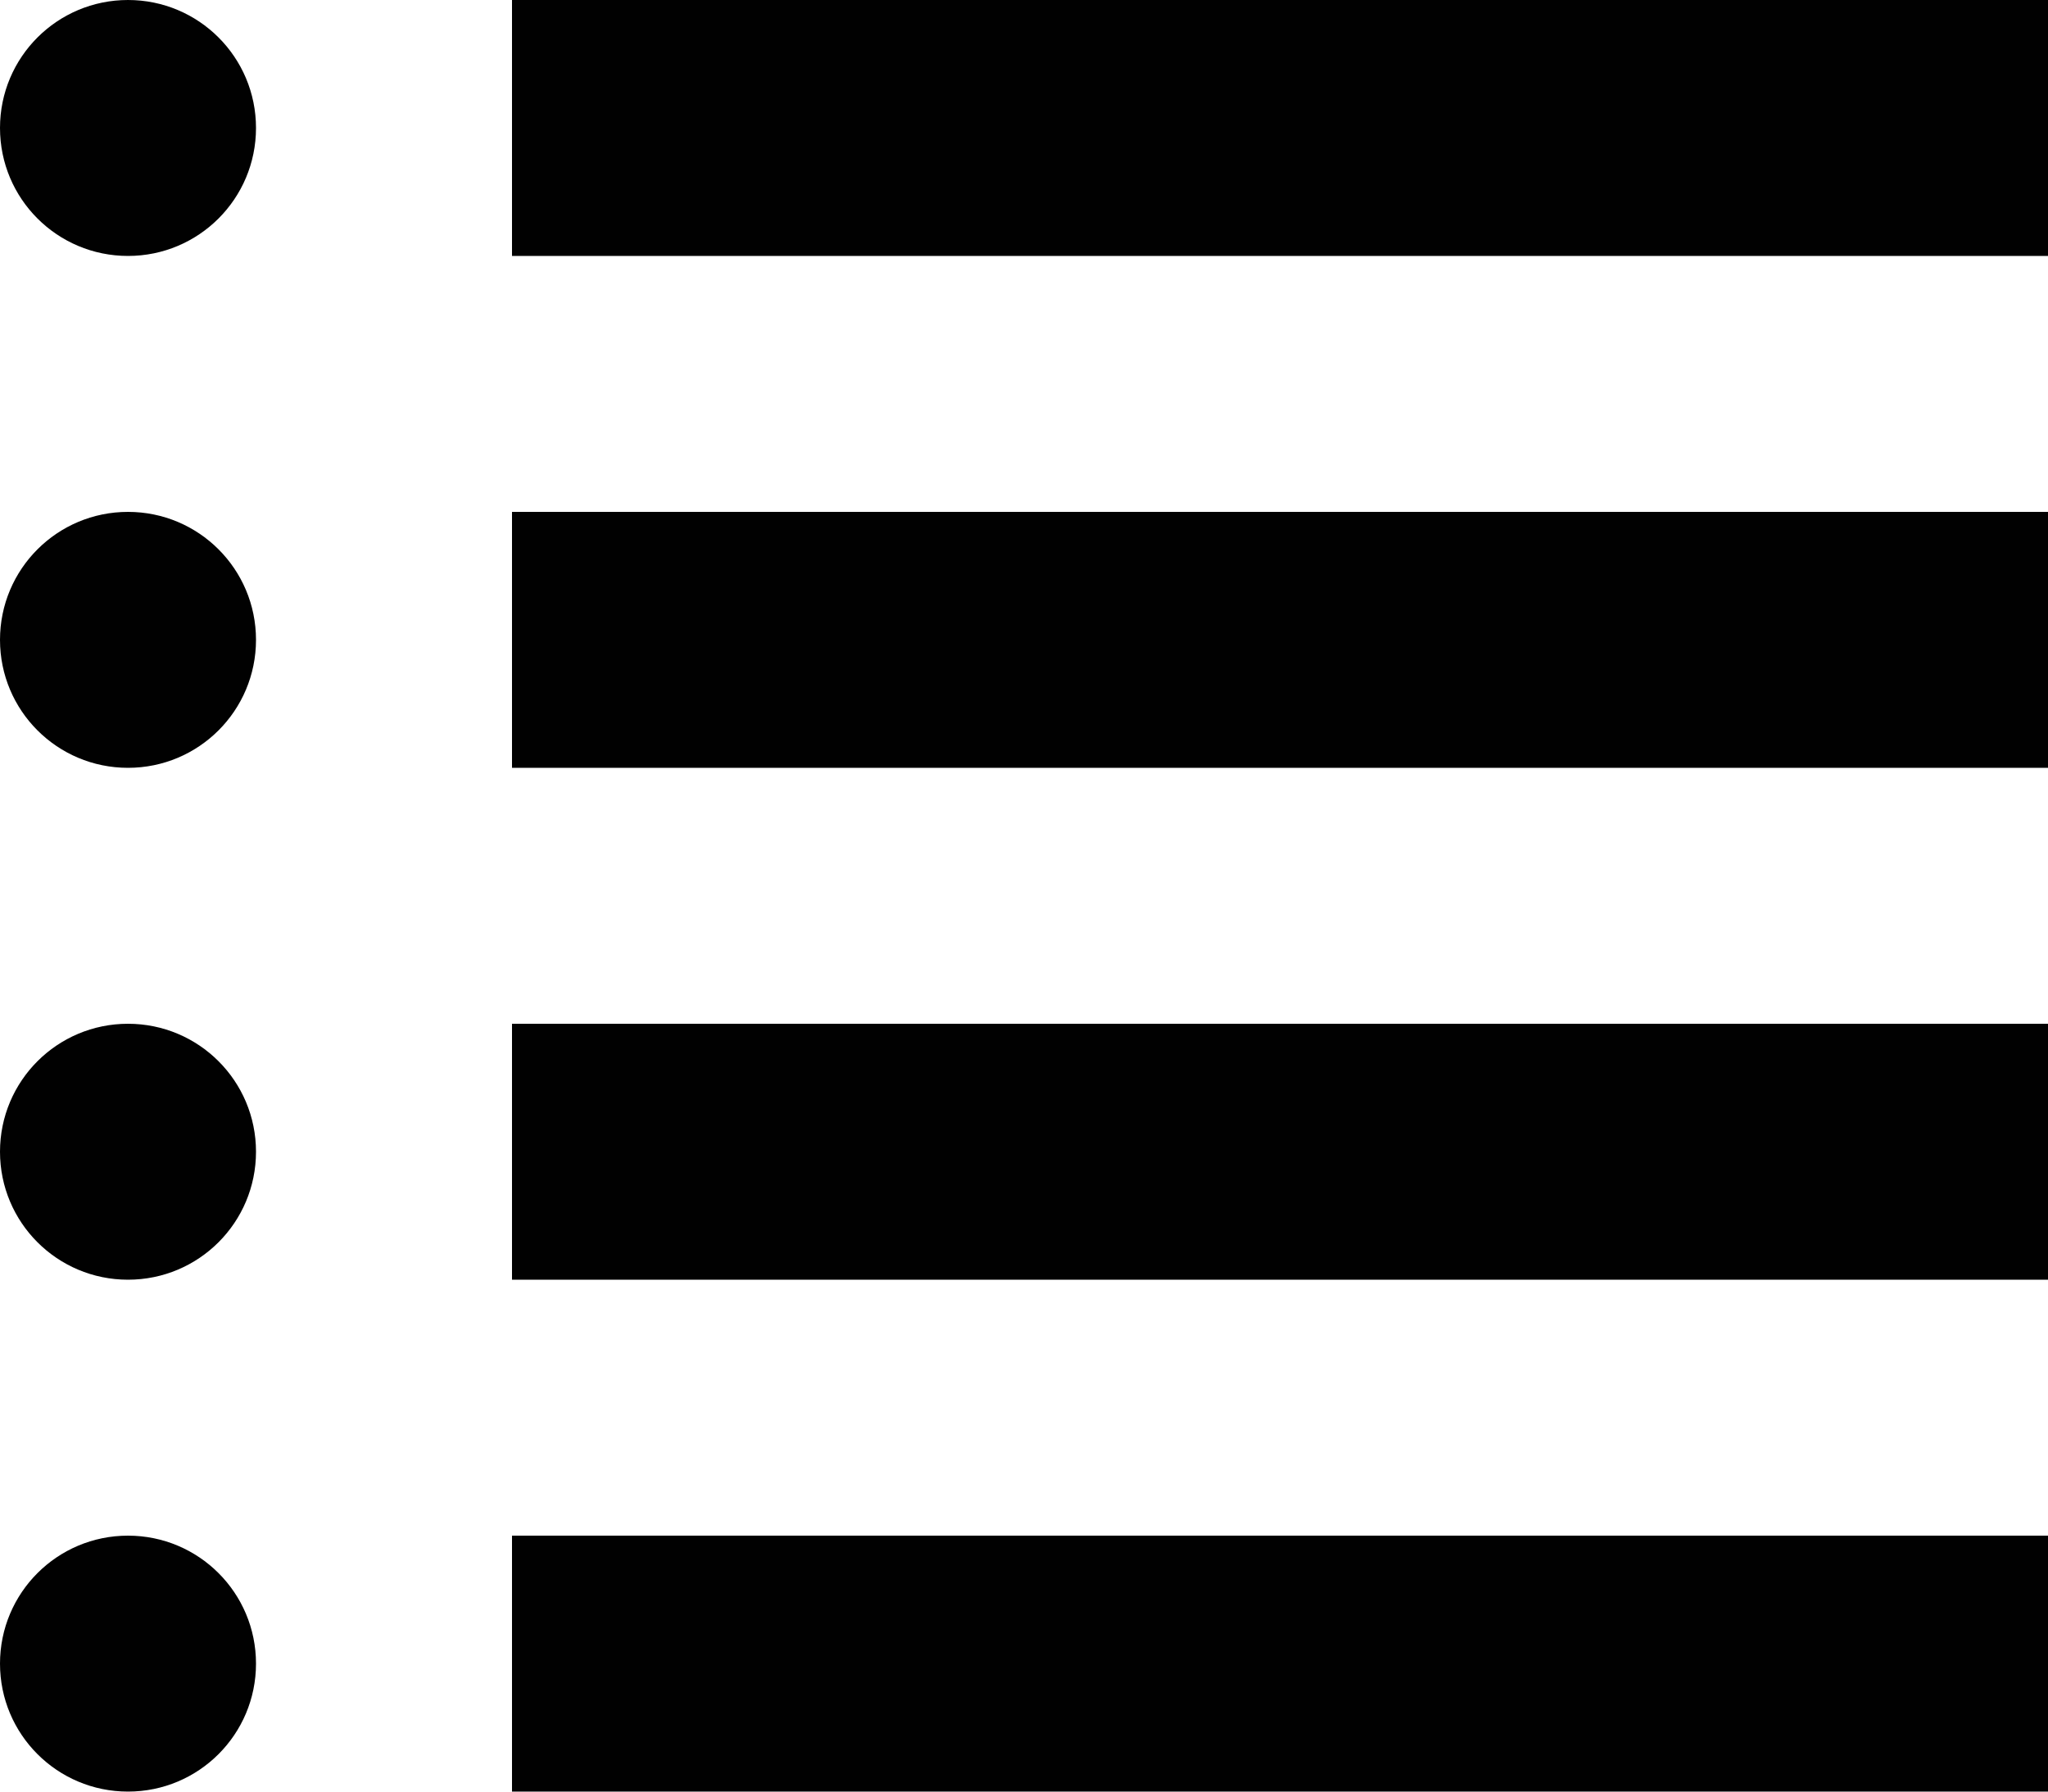
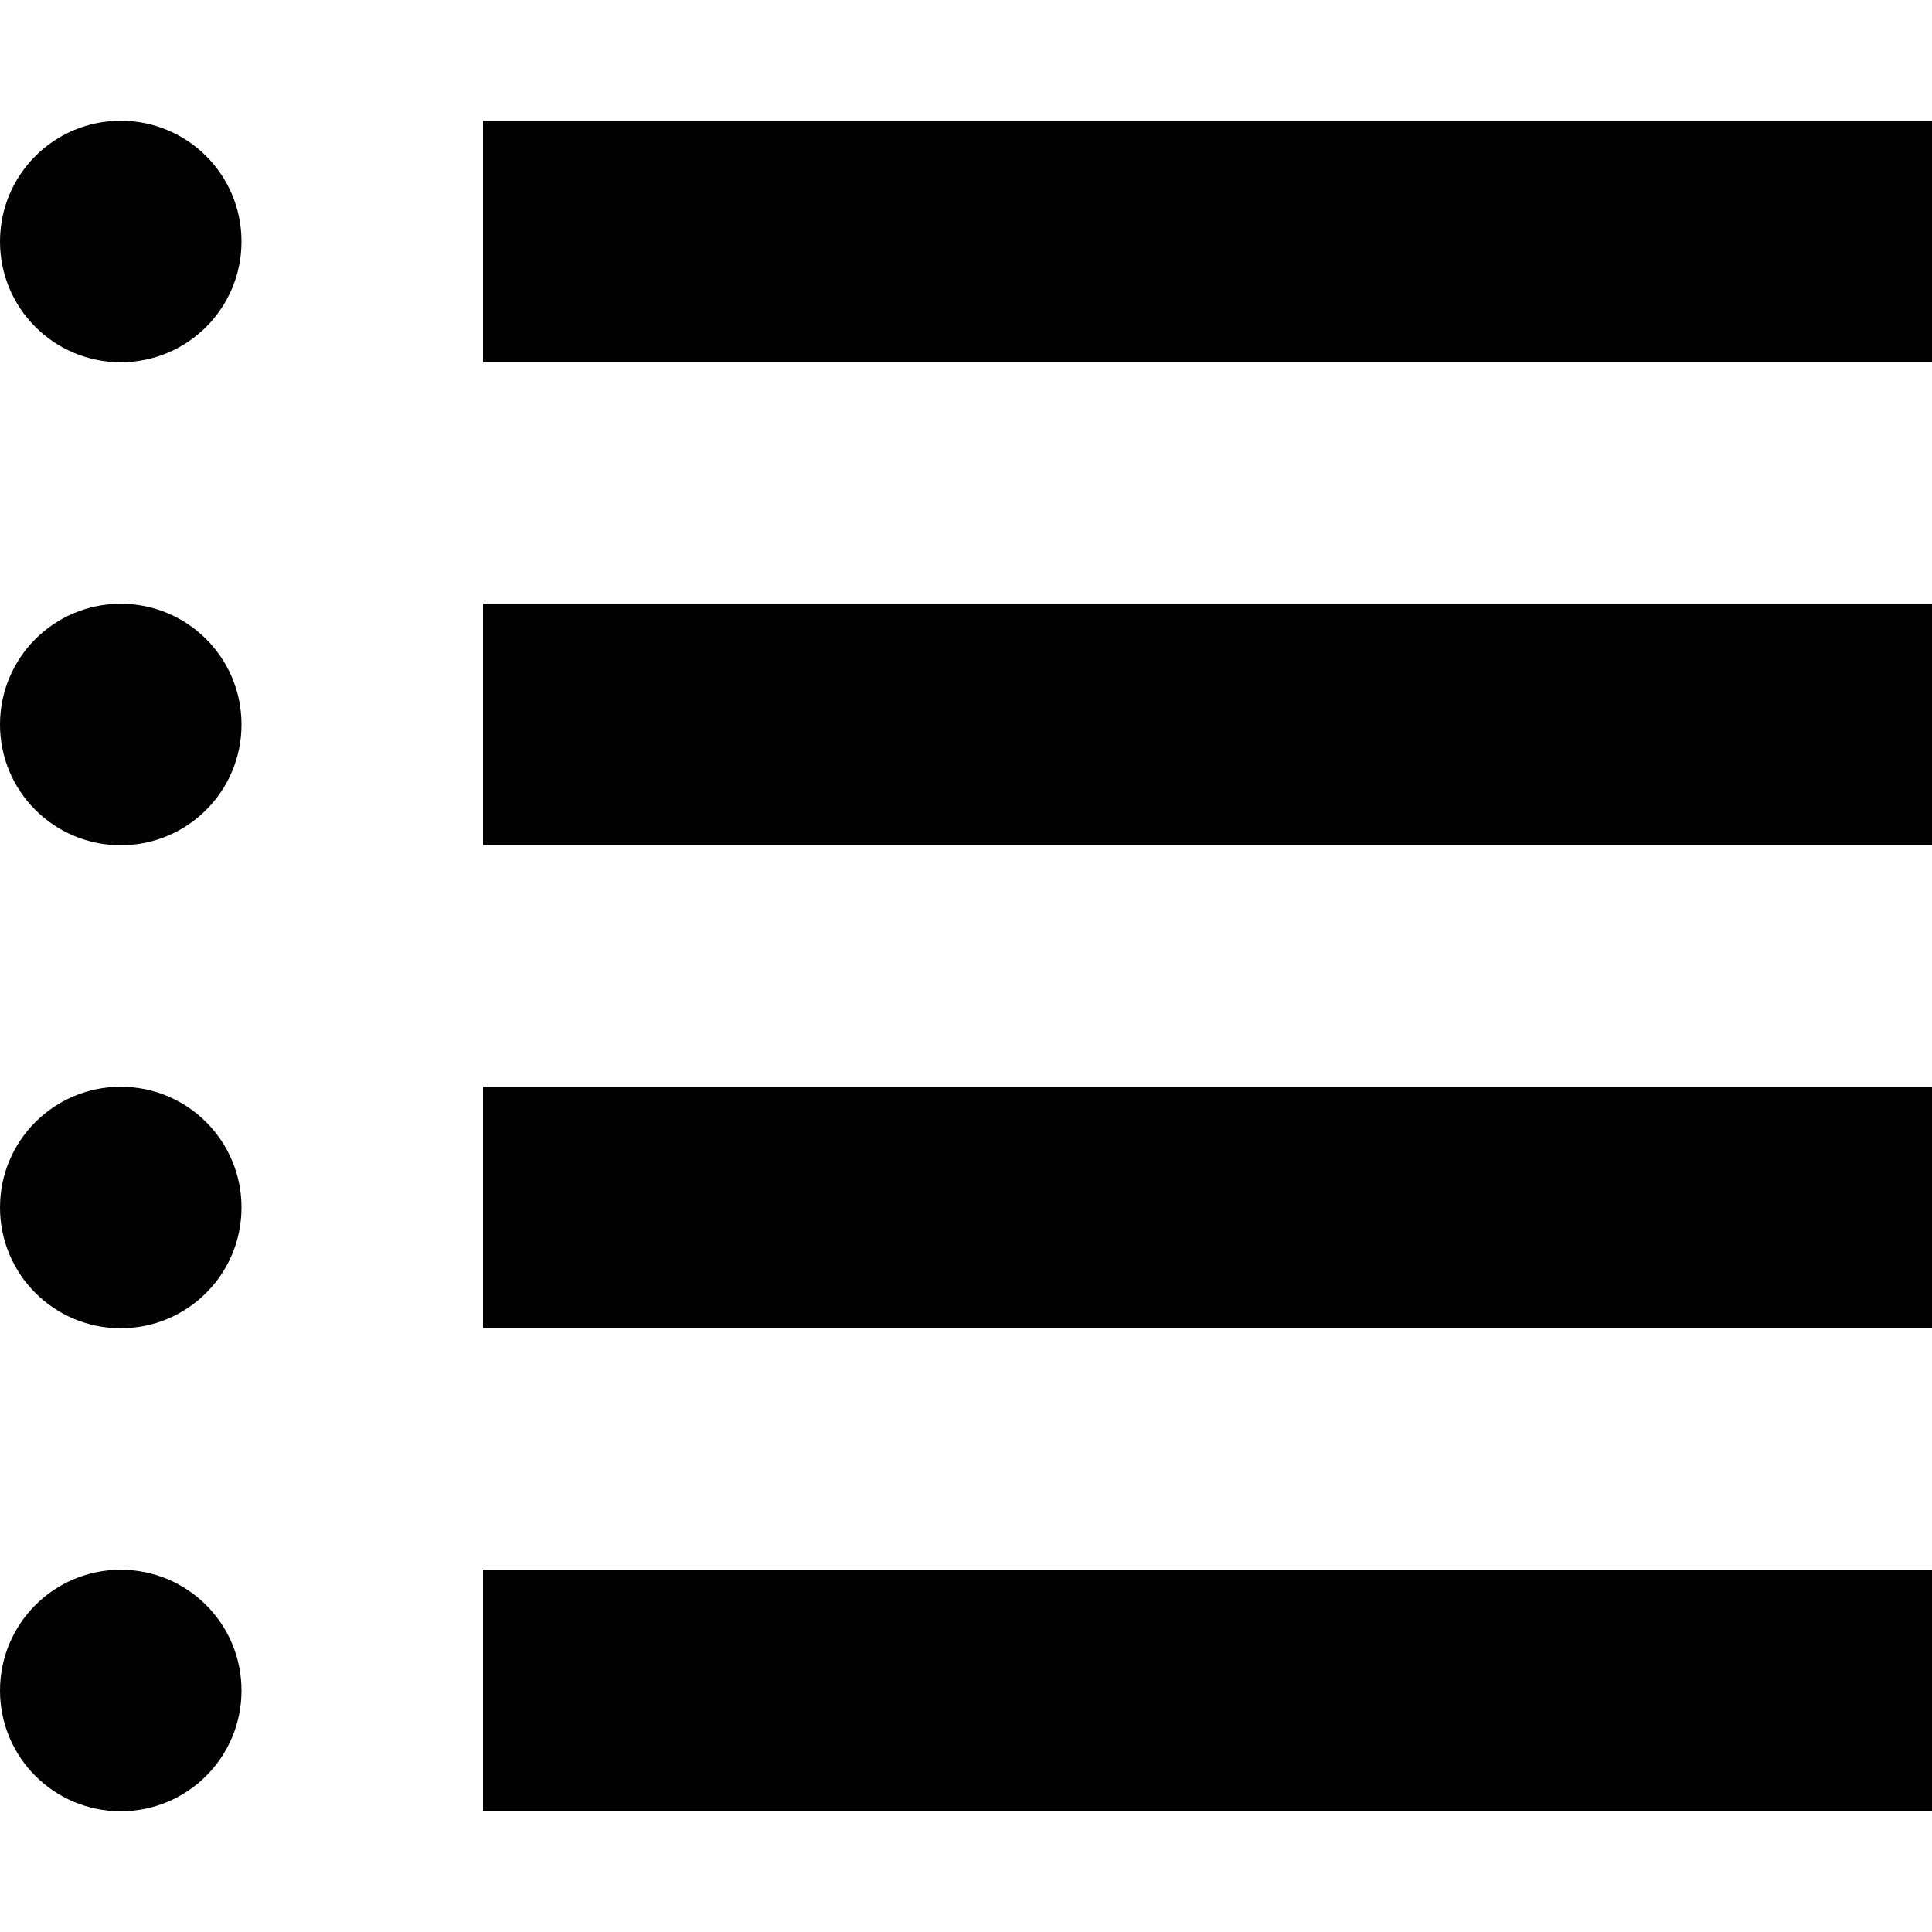
- <svg xmlns="http://www.w3.org/2000/svg" version="1.1" id="Layer_1" x="0px" y="0px" width="100px" height="87.5px" viewBox="0 0 100 87.5" style="enable-background:new 0 0 100 87.5;" xml:space="preserve">
-   <path style="fill:#010101;" d="M12.5,6.25c0,3.455-2.795,6.25-6.25,6.25C2.795,12.5,0,9.705,0,6.25C0,2.795,2.795,0,6.25,0  C9.705,0,12.5,2.795,12.5,6.25z" />
-   <rect x="25" style="fill:#010101;" width="75" height="12.5" />
-   <path style="fill:#010101;" d="M12.5,56.25c0,3.455-2.795,6.25-6.25,6.25C2.795,62.5,0,59.705,0,56.25S2.795,50,6.25,50  C9.705,50,12.5,52.795,12.5,56.25z" />
-   <rect x="25" y="50" style="fill:#010101;" width="75" height="12.5" />
-   <path style="fill:#010101;" d="M12.5,31.25c0,3.455-2.795,6.25-6.25,6.25C2.795,37.5,0,34.705,0,31.25S2.795,25,6.25,25  C9.705,25,12.5,27.795,12.5,31.25z" />
-   <path style="fill:#010101;" d="M12.5,81.25c0,3.455-2.795,6.25-6.25,6.25C2.795,87.5,0,84.705,0,81.25S2.795,75,6.25,75  C9.705,75,12.5,77.795,12.5,81.25z" />
-   <rect x="25" y="25" style="fill:#010101;" width="75" height="12.5" />
-   <rect x="25" y="75" style="fill:#010101;" width="75" height="12.5" />
+ <svg xmlns="http://www.w3.org/2000/svg" version="1.1" id="Layer_1" x="0px" y="0px" width="100" height="100" viewBox="0 0 100 100" xml:space="preserve">
+   <defs id="defs3290" />
+   <g id="g3294" transform="translate(0,-6.25)">
+     <path id="path3272" d="M 12.5,18.75 C 12.5,22.205 9.705,25 6.25,25 2.795,25 0,22.205 0,18.75 0,15.295 2.795,12.5 6.25,12.5 c 3.455,0 6.25,2.795 6.25,6.25 z" style="fill:#010101" />
+     <rect y="12.5" id="rect3274" height="12.5" width="75" style="fill:#010101" x="25" />
+     <path id="path3276" d="M 12.5,68.75 C 12.5,72.205 9.705,75 6.25,75 2.795,75 0,72.205 0,68.75 0,65.295 2.795,62.5 6.25,62.5 c 3.455,0 6.25,2.795 6.25,6.25 z" style="fill:#010101" />
+     <rect id="rect3278" height="12.5" width="75" style="fill:#010101" y="62.5" x="25" />
+     <path id="path3280" d="M 12.5,43.75 C 12.5,47.205 9.705,50 6.25,50 2.795,50 0,47.205 0,43.75 0,40.295 2.795,37.5 6.25,37.5 c 3.455,0 6.25,2.795 6.25,6.25 z" style="fill:#010101" />
+     <path id="path3282" d="M 12.5,93.75 C 12.5,97.205 9.705,100 6.25,100 2.795,100 0,97.205 0,93.75 0,90.295 2.795,87.5 6.25,87.5 c 3.455,0 6.25,2.795 6.25,6.25 z" style="fill:#010101" />
+     <rect id="rect3284" height="12.5" width="75" style="fill:#010101" y="37.5" x="25" />
+     <rect id="rect3286" height="12.5" width="75" style="fill:#010101" y="87.5" x="25" />
+   </g>
</svg>
